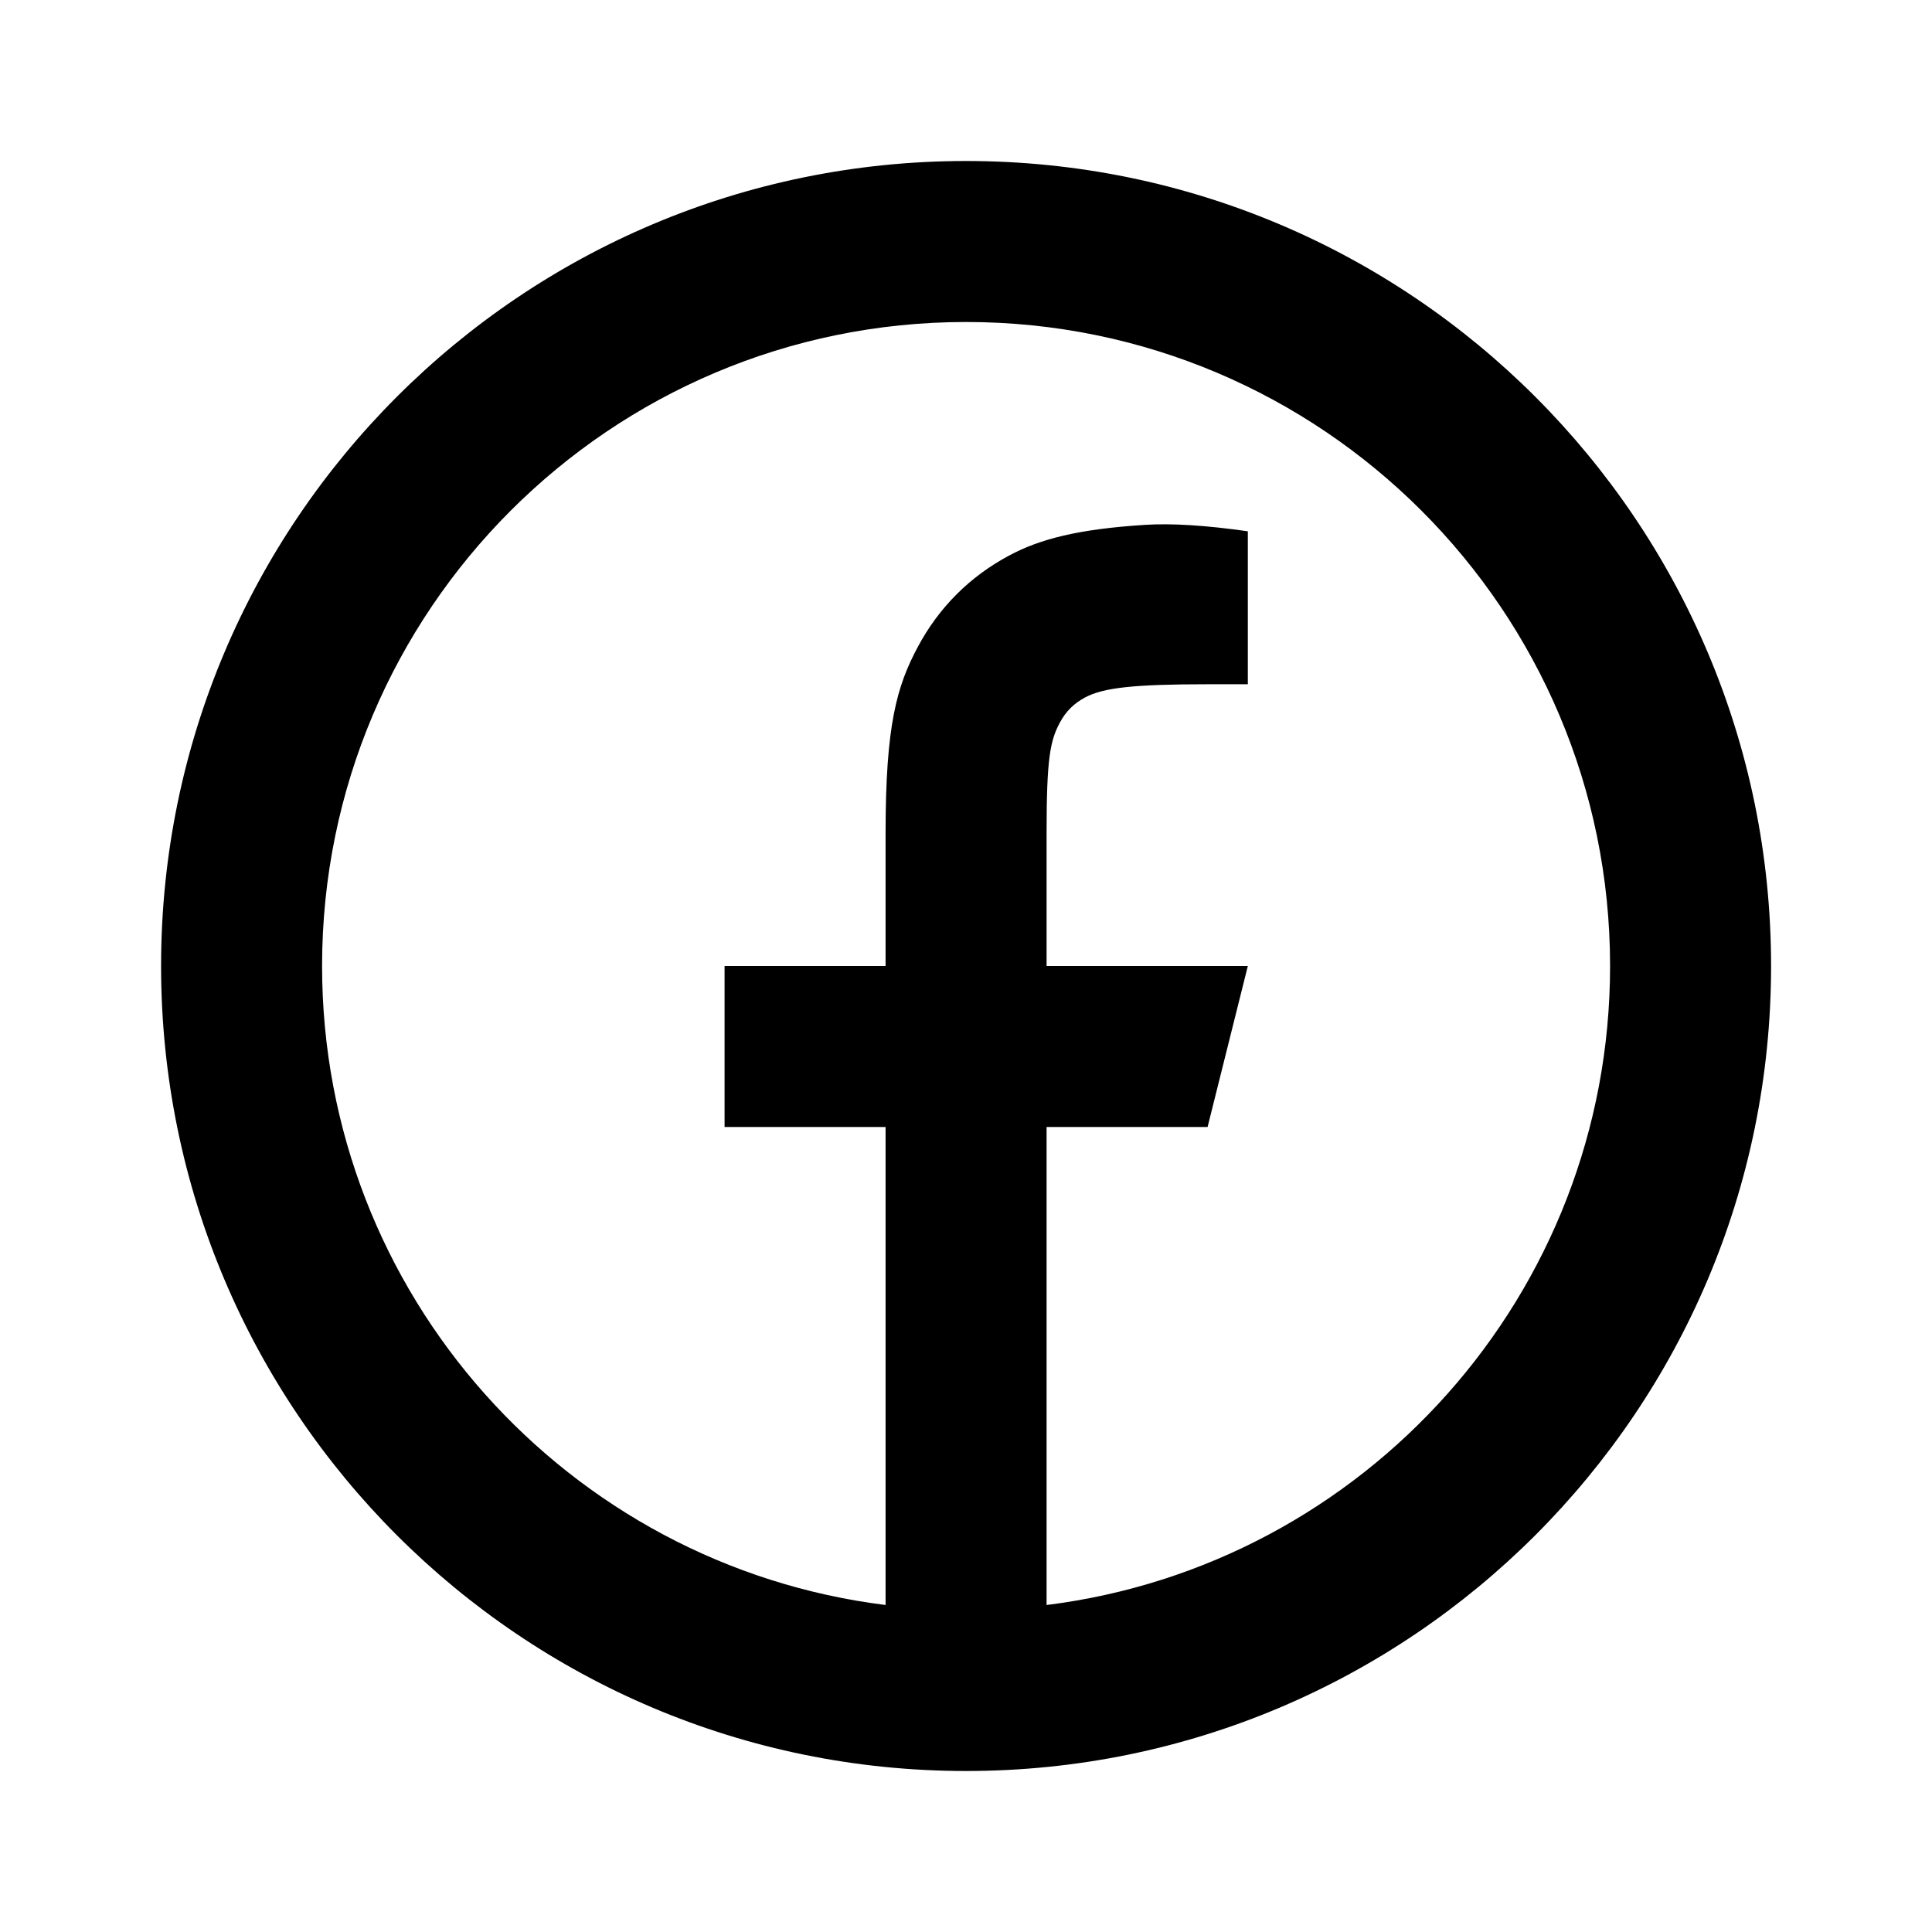
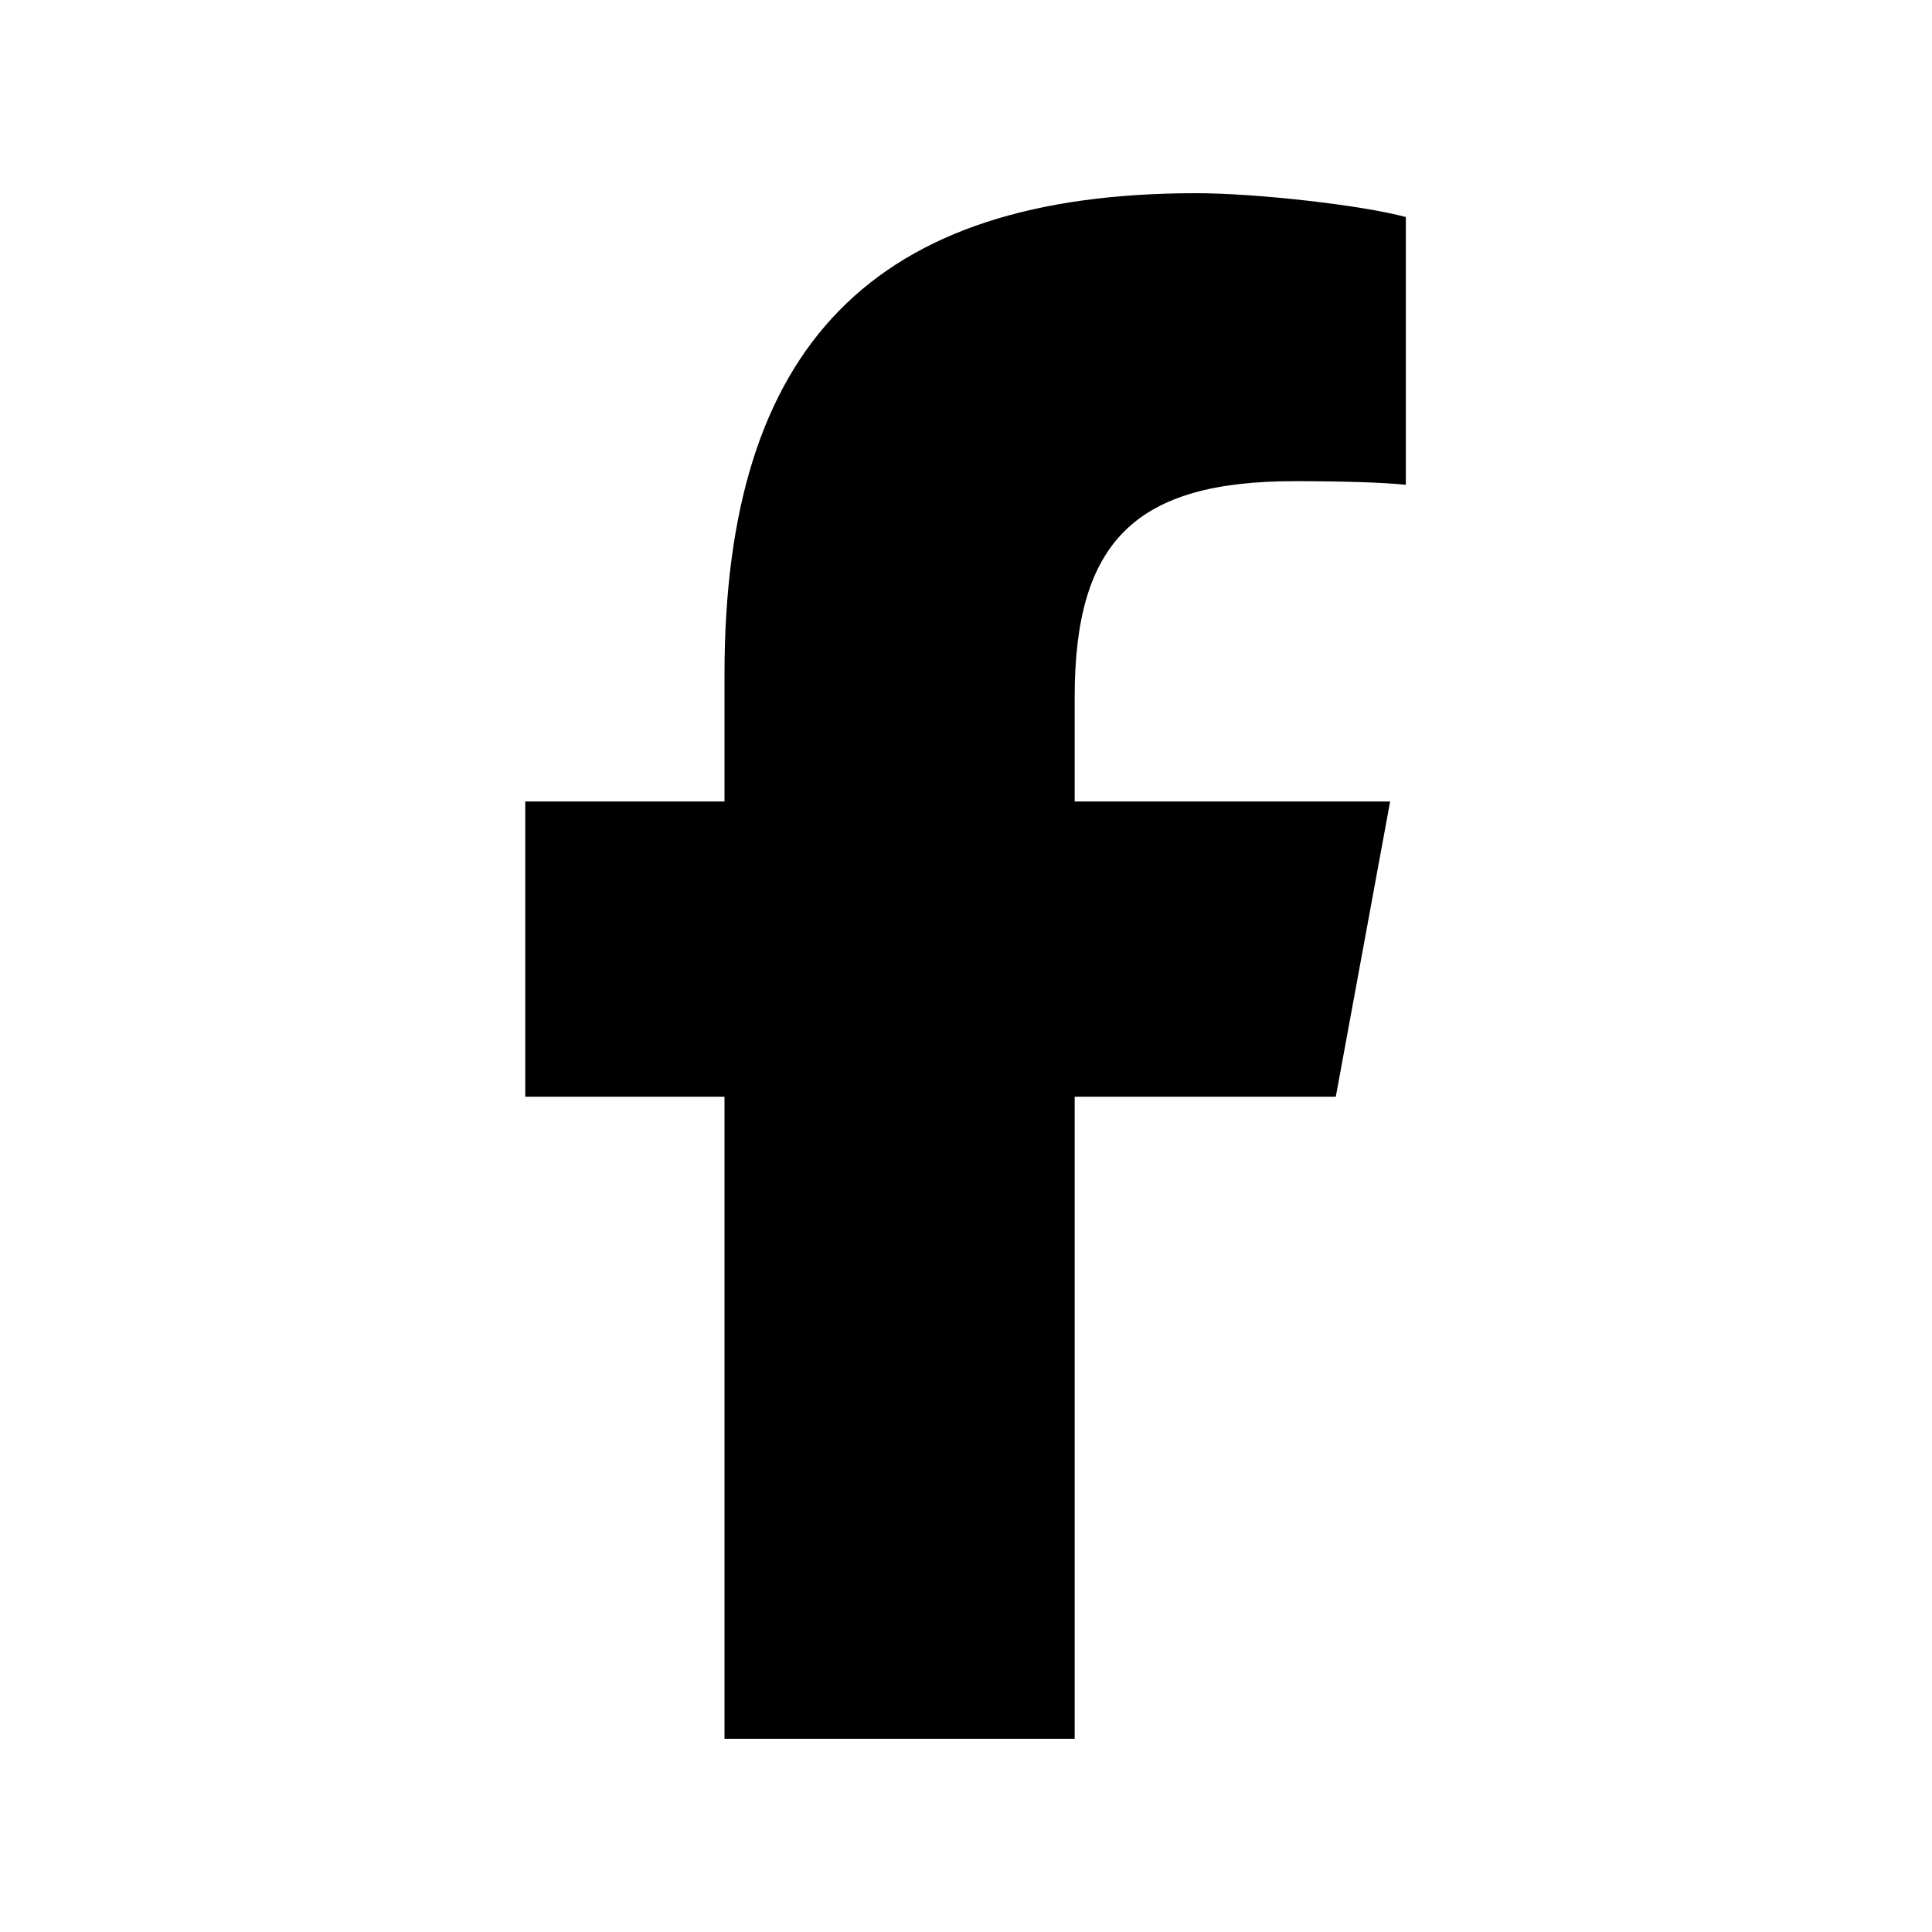
- <svg xmlns="http://www.w3.org/2000/svg" viewBox="0 0 24 24" width="48" height="48" fill="currentColor">
-   <path d="M13.001 19.938C16.947 19.446 20.001 16.08 20.001 12C20.001 7.582 16.419 4 12.001 4C7.583 4 4.001 7.582 4.001 12C4.001 16.08 7.055 19.446 11.001 19.938V14H9.001V12H11.001V10.346C11.001 9.009 11.14 8.524 11.402 8.035C11.663 7.546 12.047 7.162 12.536 6.901C12.918 6.696 13.393 6.573 14.223 6.52C14.552 6.499 14.978 6.525 15.501 6.6V8.5H15.001C14.084 8.5 13.705 8.543 13.479 8.664C13.339 8.739 13.24 8.838 13.165 8.978C13.044 9.204 13.001 9.429 13.001 10.346V12H15.501L15.001 14H13.001V19.938ZM12.001 22C6.478 22 2.001 17.523 2.001 12C2.001 6.477 6.478 2 12.001 2C17.524 2 22.001 6.477 22.001 12C22.001 17.523 17.524 22 12.001 22Z" />
+ <svg xmlns="http://www.w3.org/2000/svg" viewBox="0 0 640 640">
+   <path d="M240 363.3L240 576L356 576L356 363.3L442.5 363.3L460.5 265.5L356 265.5L356 230.9C356 179.2 376.3 159.4 428.7 159.4C445 159.4 458.1 159.8 465.7 160.6L465.7 71.9C451.4 68 416.4 64 396.2 64C289.3 64 240 114.5 240 223.4L240 265.5L174 265.5L174 363.3L240 363.3z" />
</svg>
